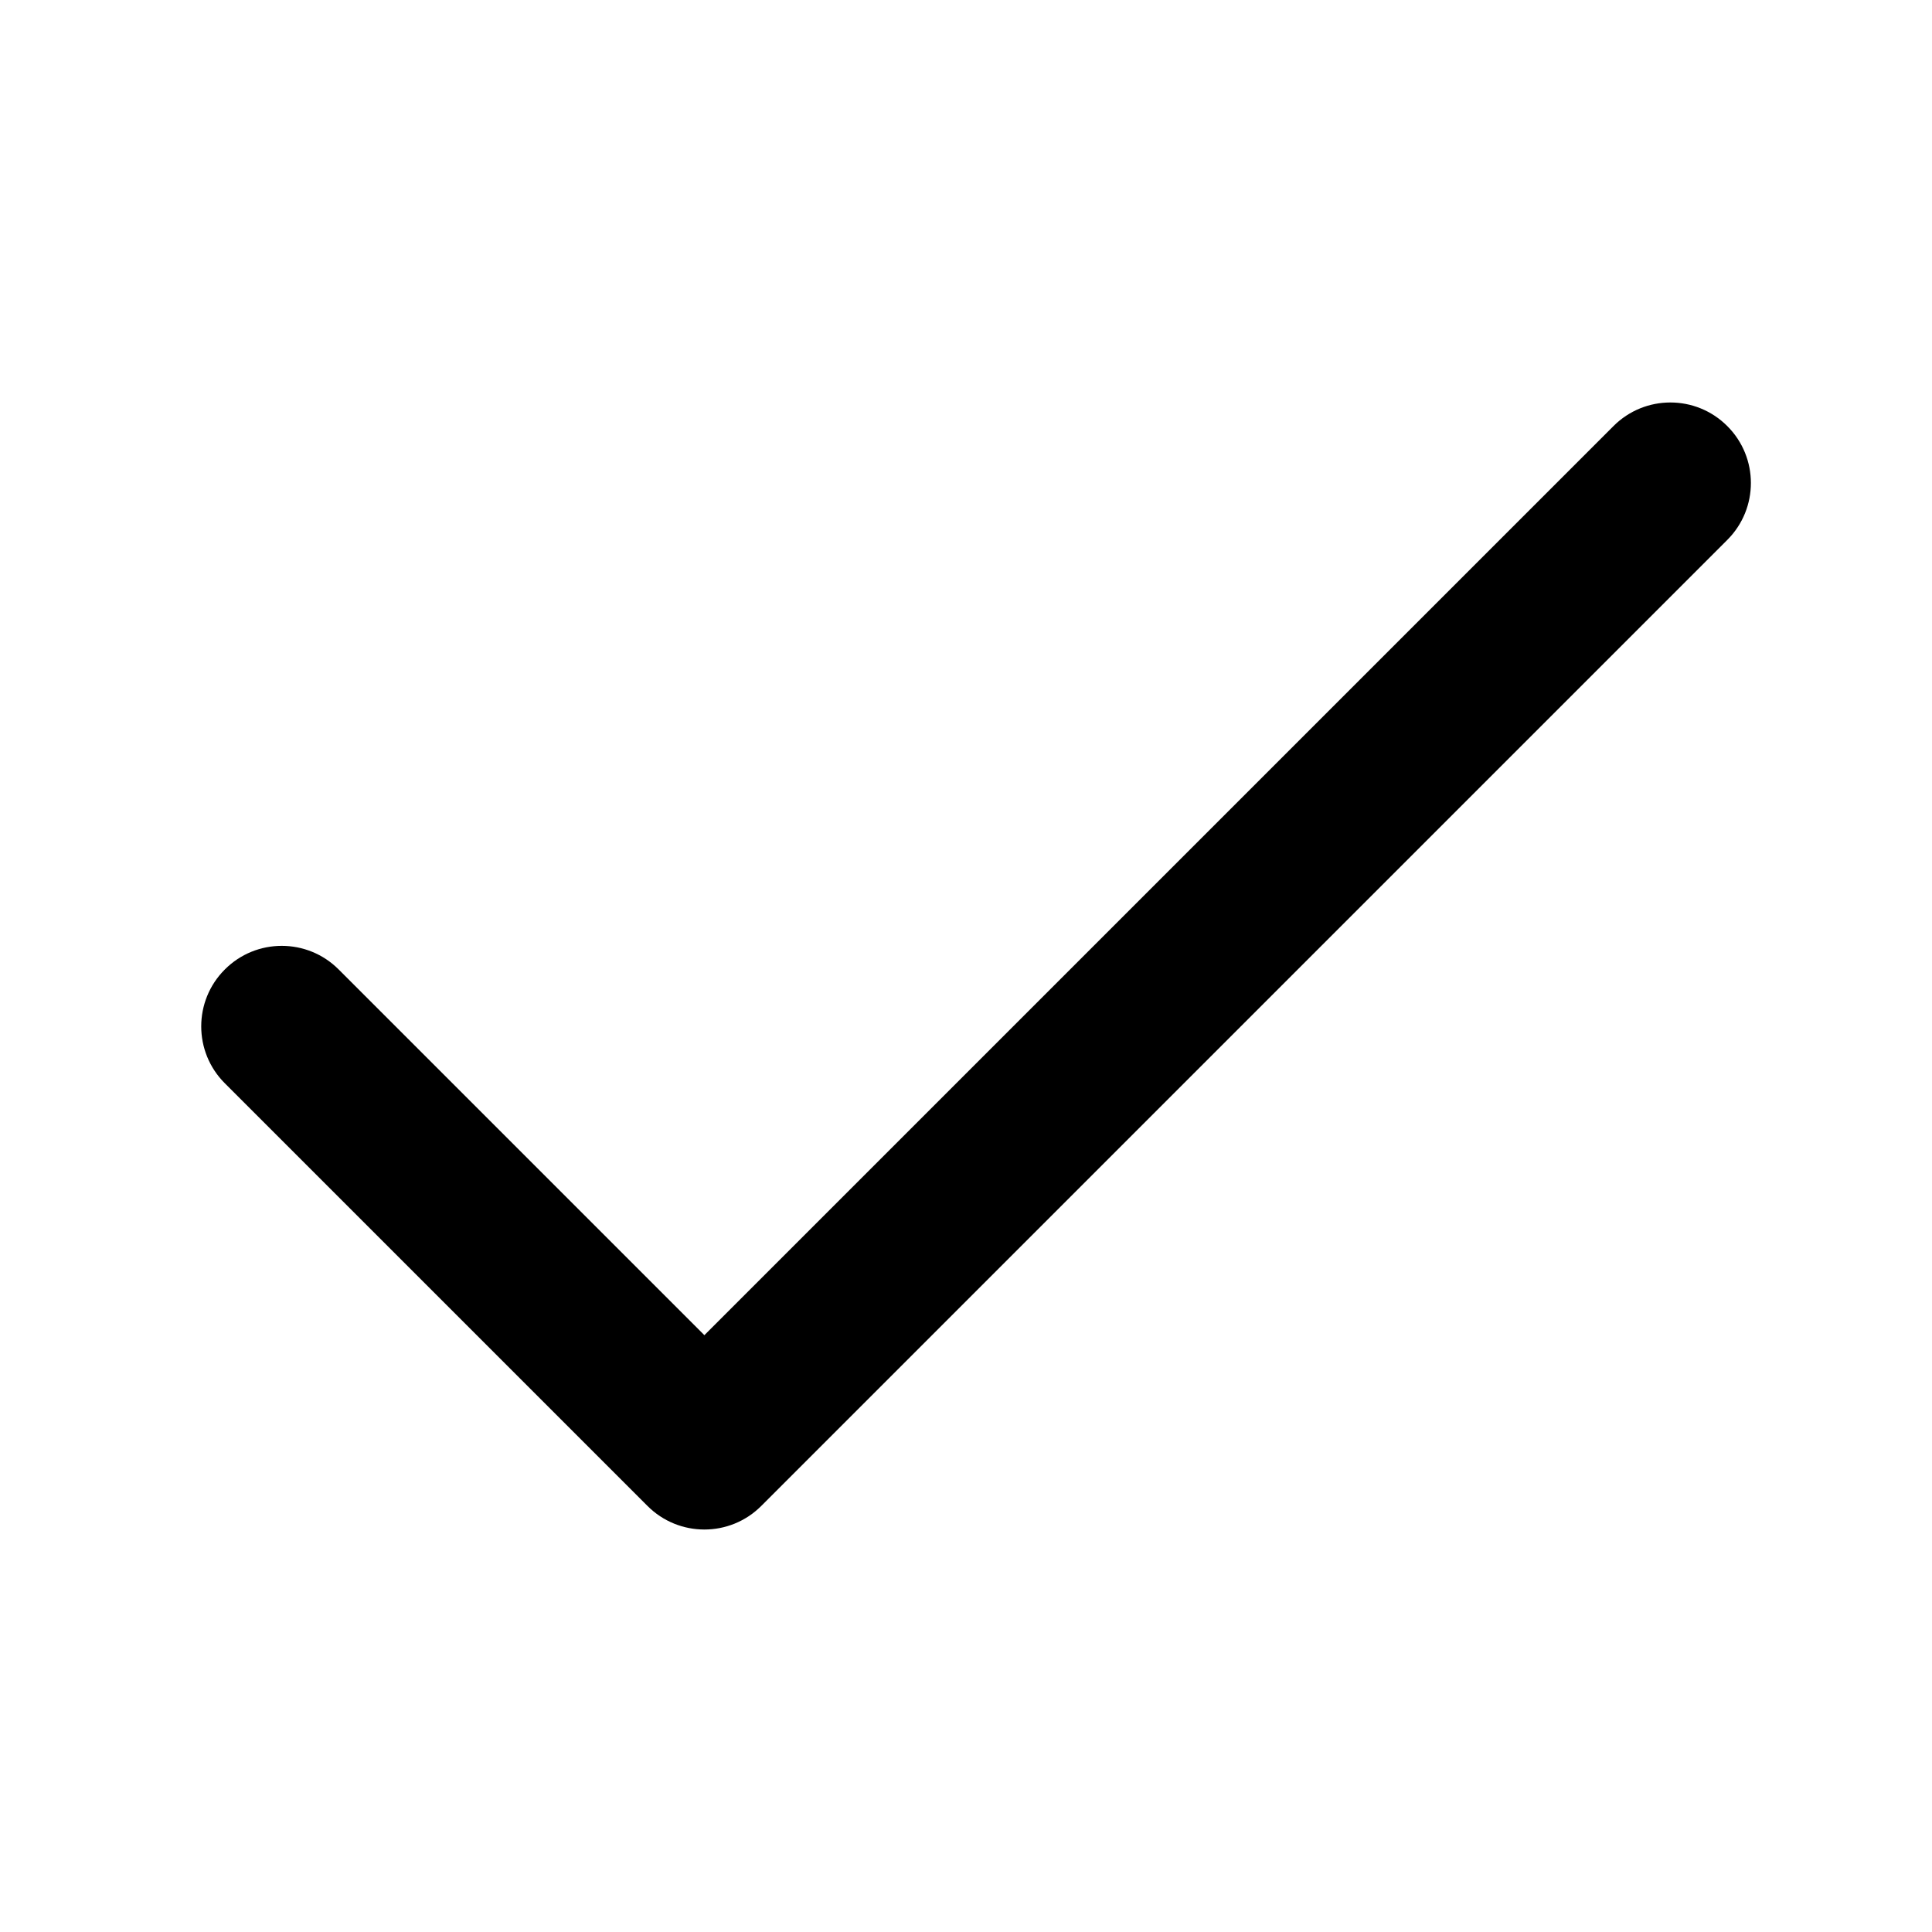
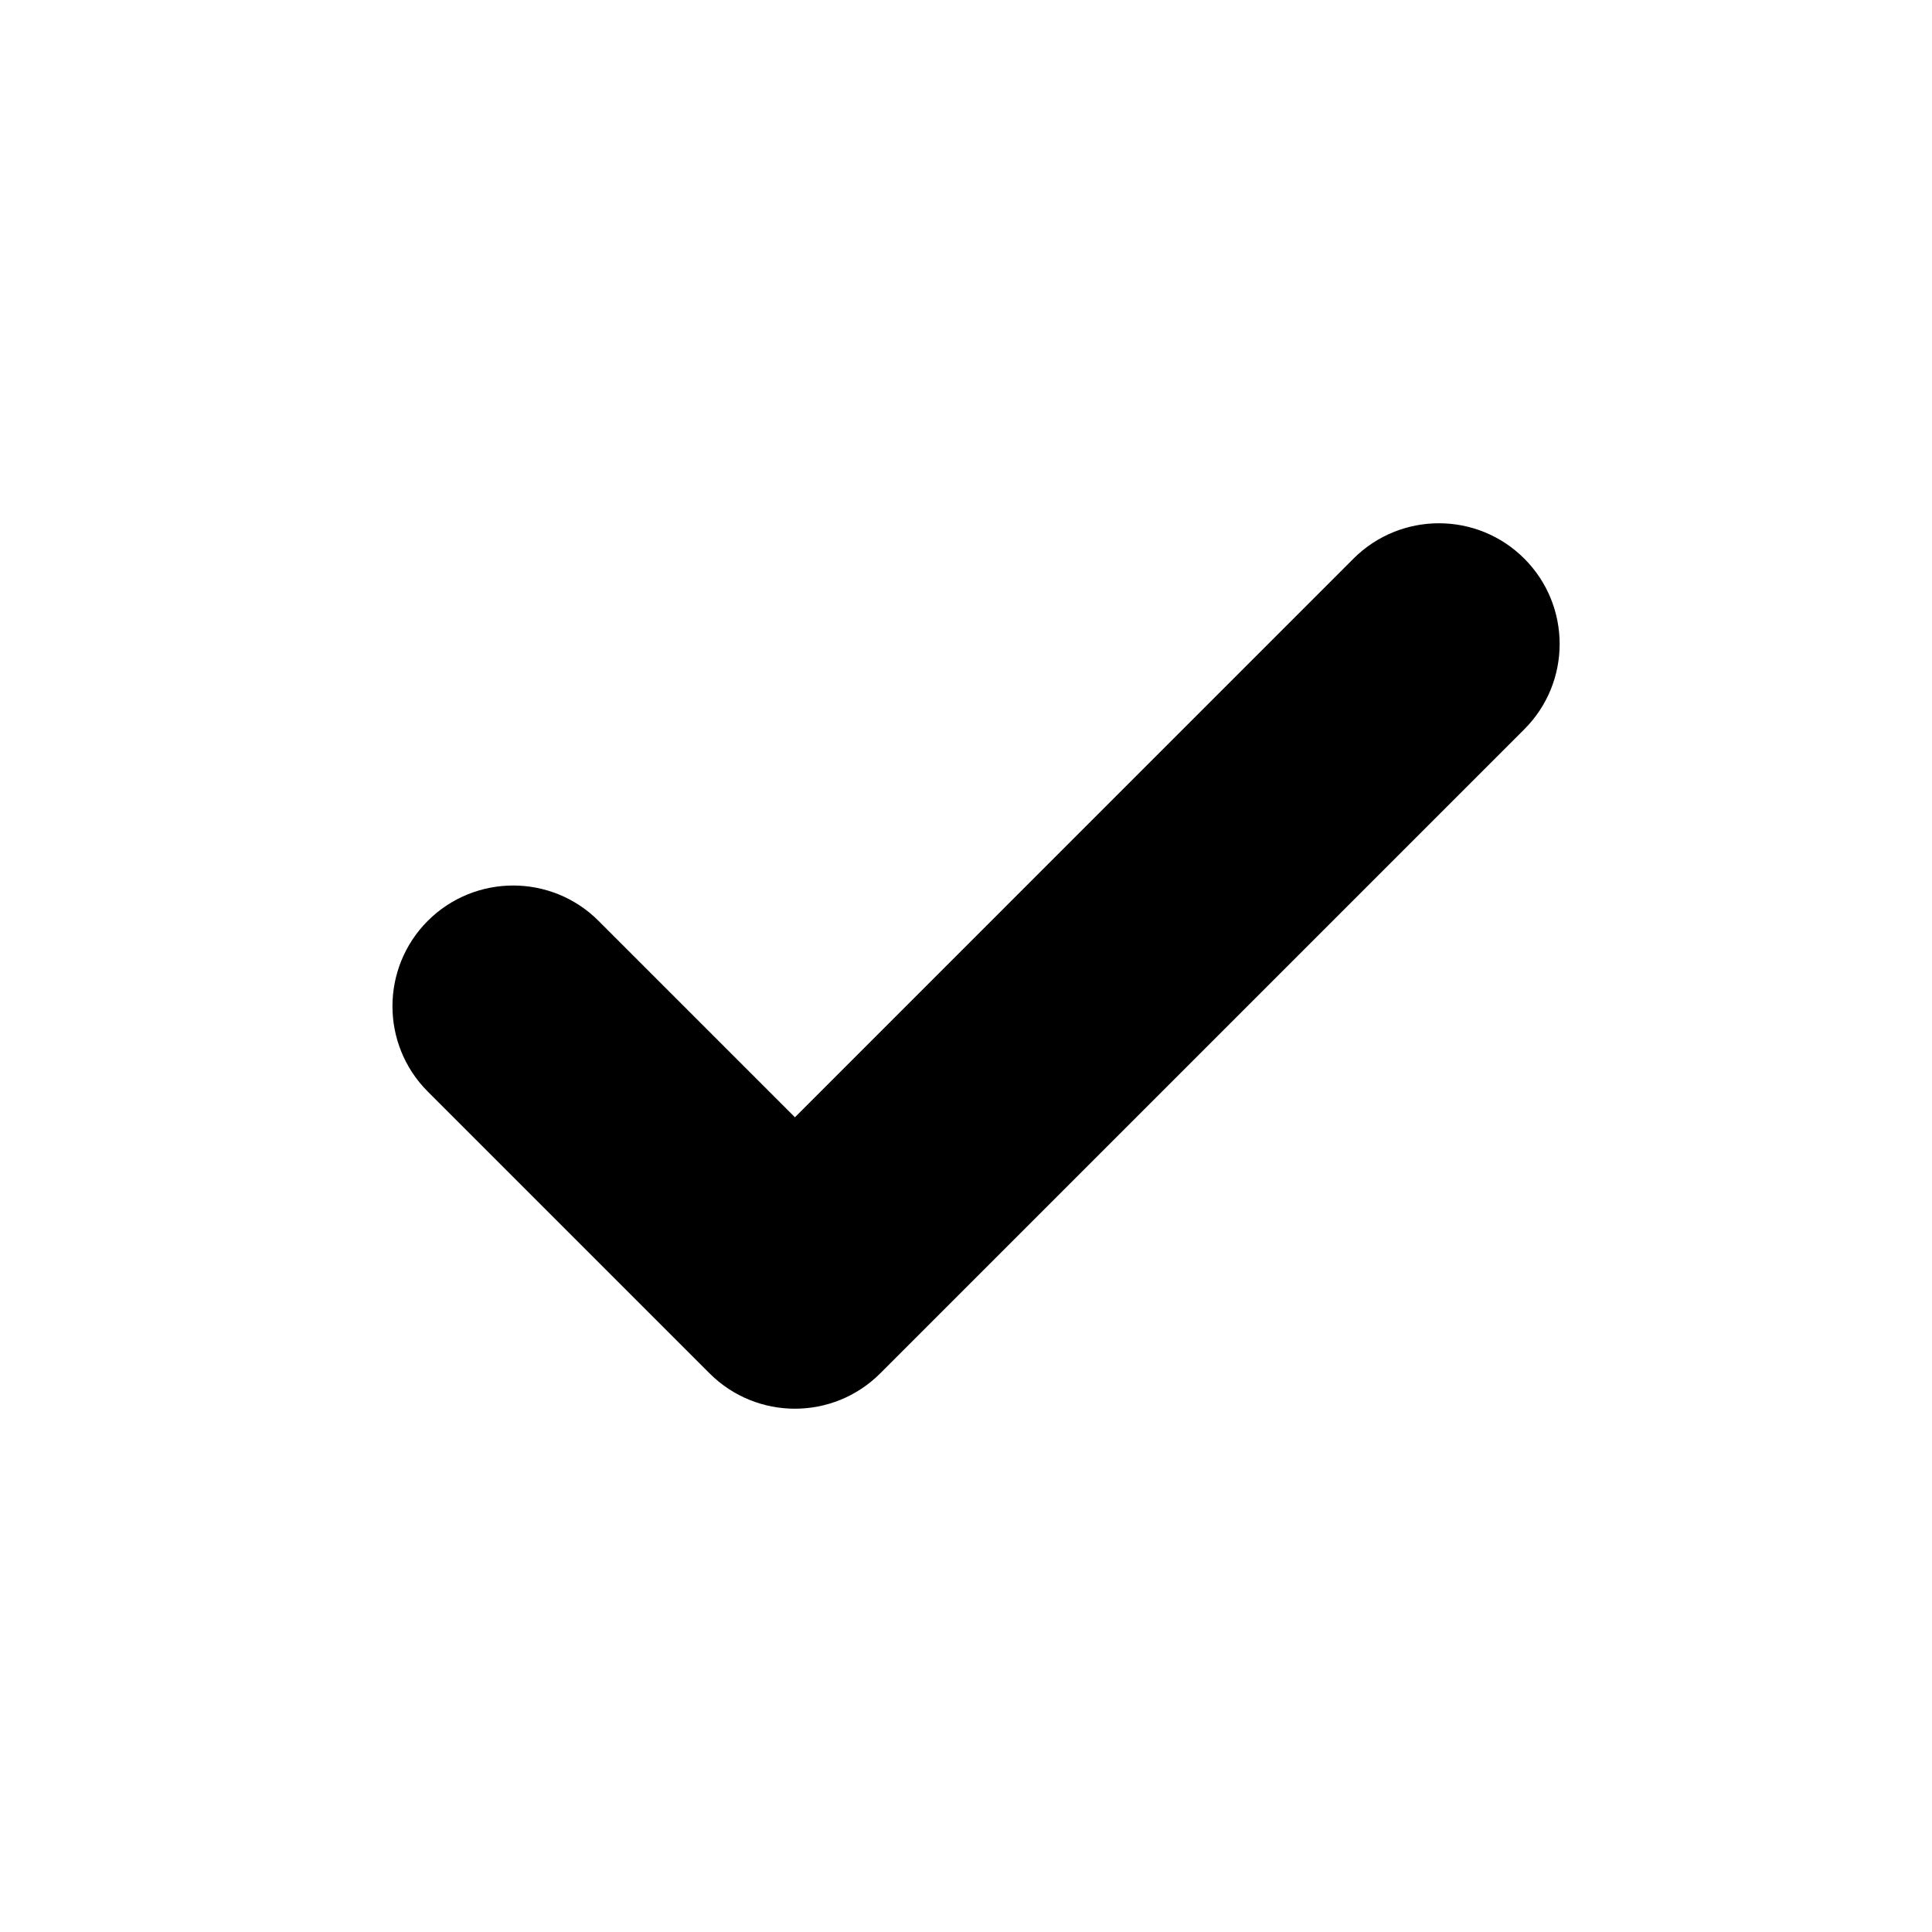
<svg xmlns="http://www.w3.org/2000/svg" width="24" height="24" viewBox="0 0 24 24" fill="none">
-   <path fill-rule="evenodd" clip-rule="evenodd" d="M21.457 5.293C21.848 5.683 21.848 6.317 21.457 6.707L9.457 18.707C9.067 19.098 8.433 19.098 8.043 18.707L2.793 13.457C2.402 13.067 2.402 12.433 2.793 12.043C3.183 11.652 3.817 11.652 4.207 12.043L8.75 16.586L20.043 5.293C20.433 4.902 21.067 4.902 21.457 5.293Z" fill="black" />
+   <path d="M16.814 6.939C17.4 6.354 18.35 6.354 18.935 6.939C19.521 7.525 19.521 8.475 18.935 9.06L10.935 17.06C10.35 17.646 9.4 17.646 8.814 17.06L5.314 13.56C4.729 12.975 4.729 12.025 5.314 11.439C5.9 10.854 6.85 10.854 7.435 11.439L9.875 13.879L16.814 6.939Z" fill="black" />
</svg>
